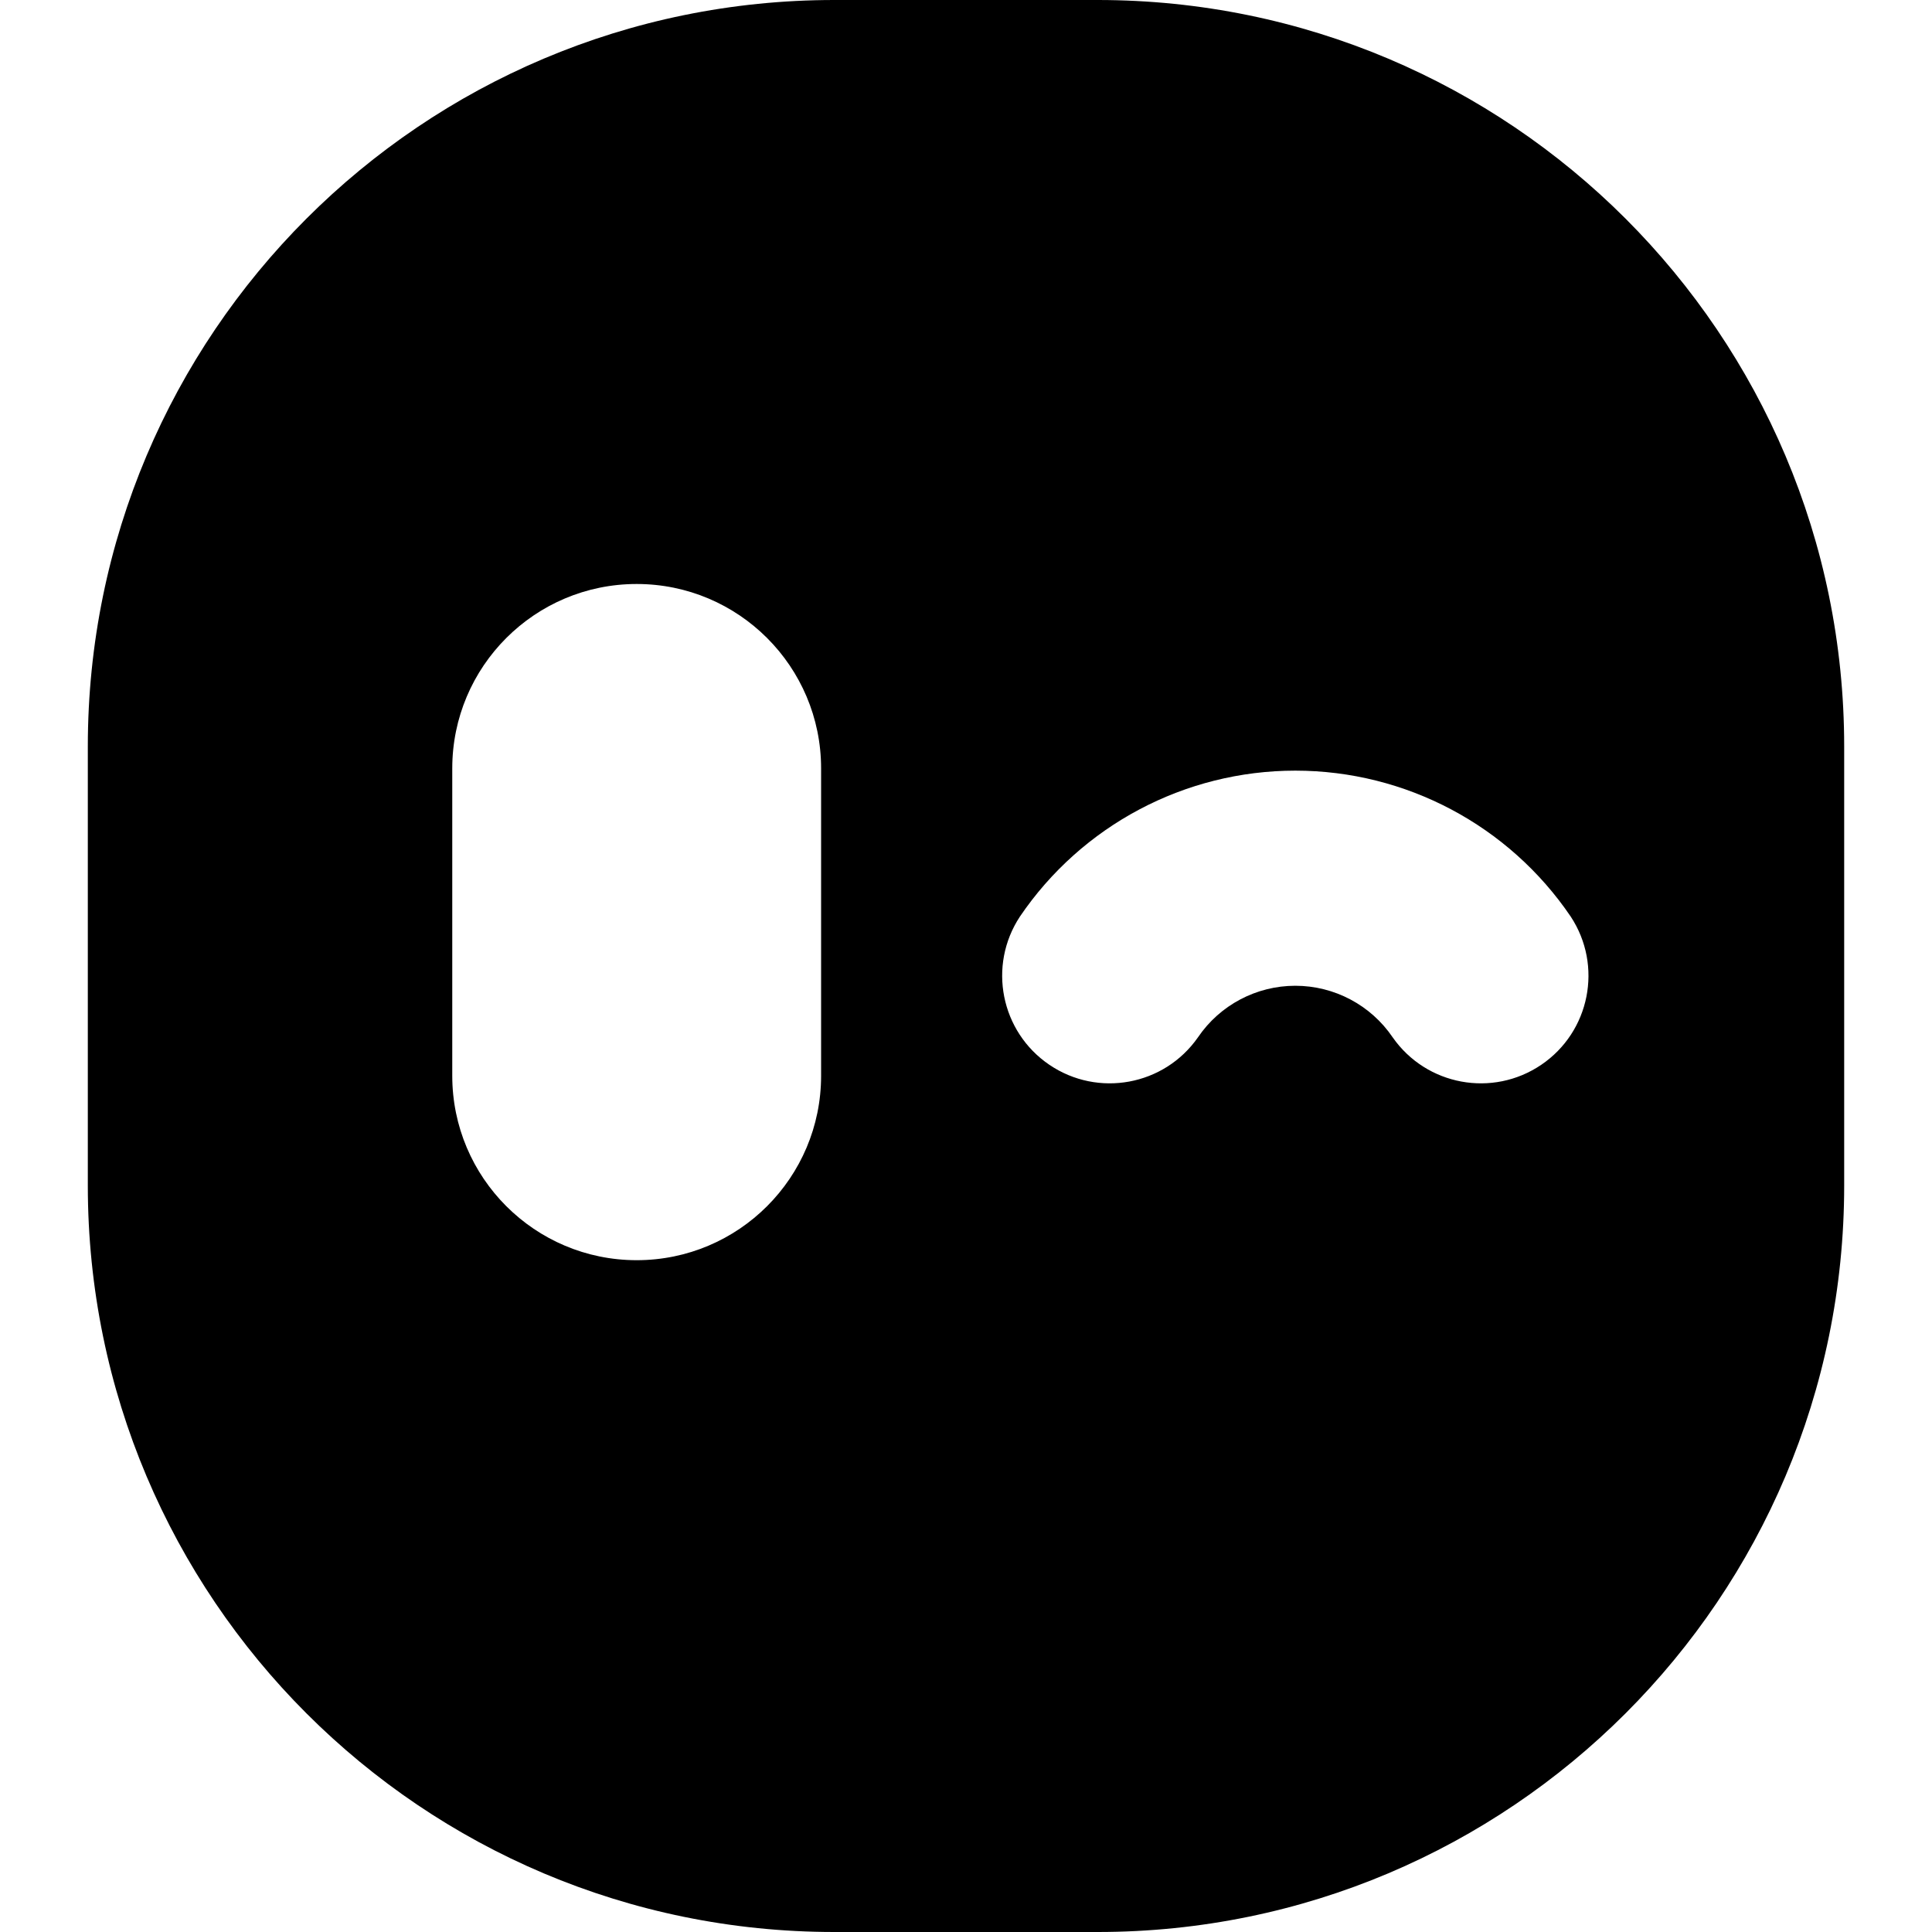
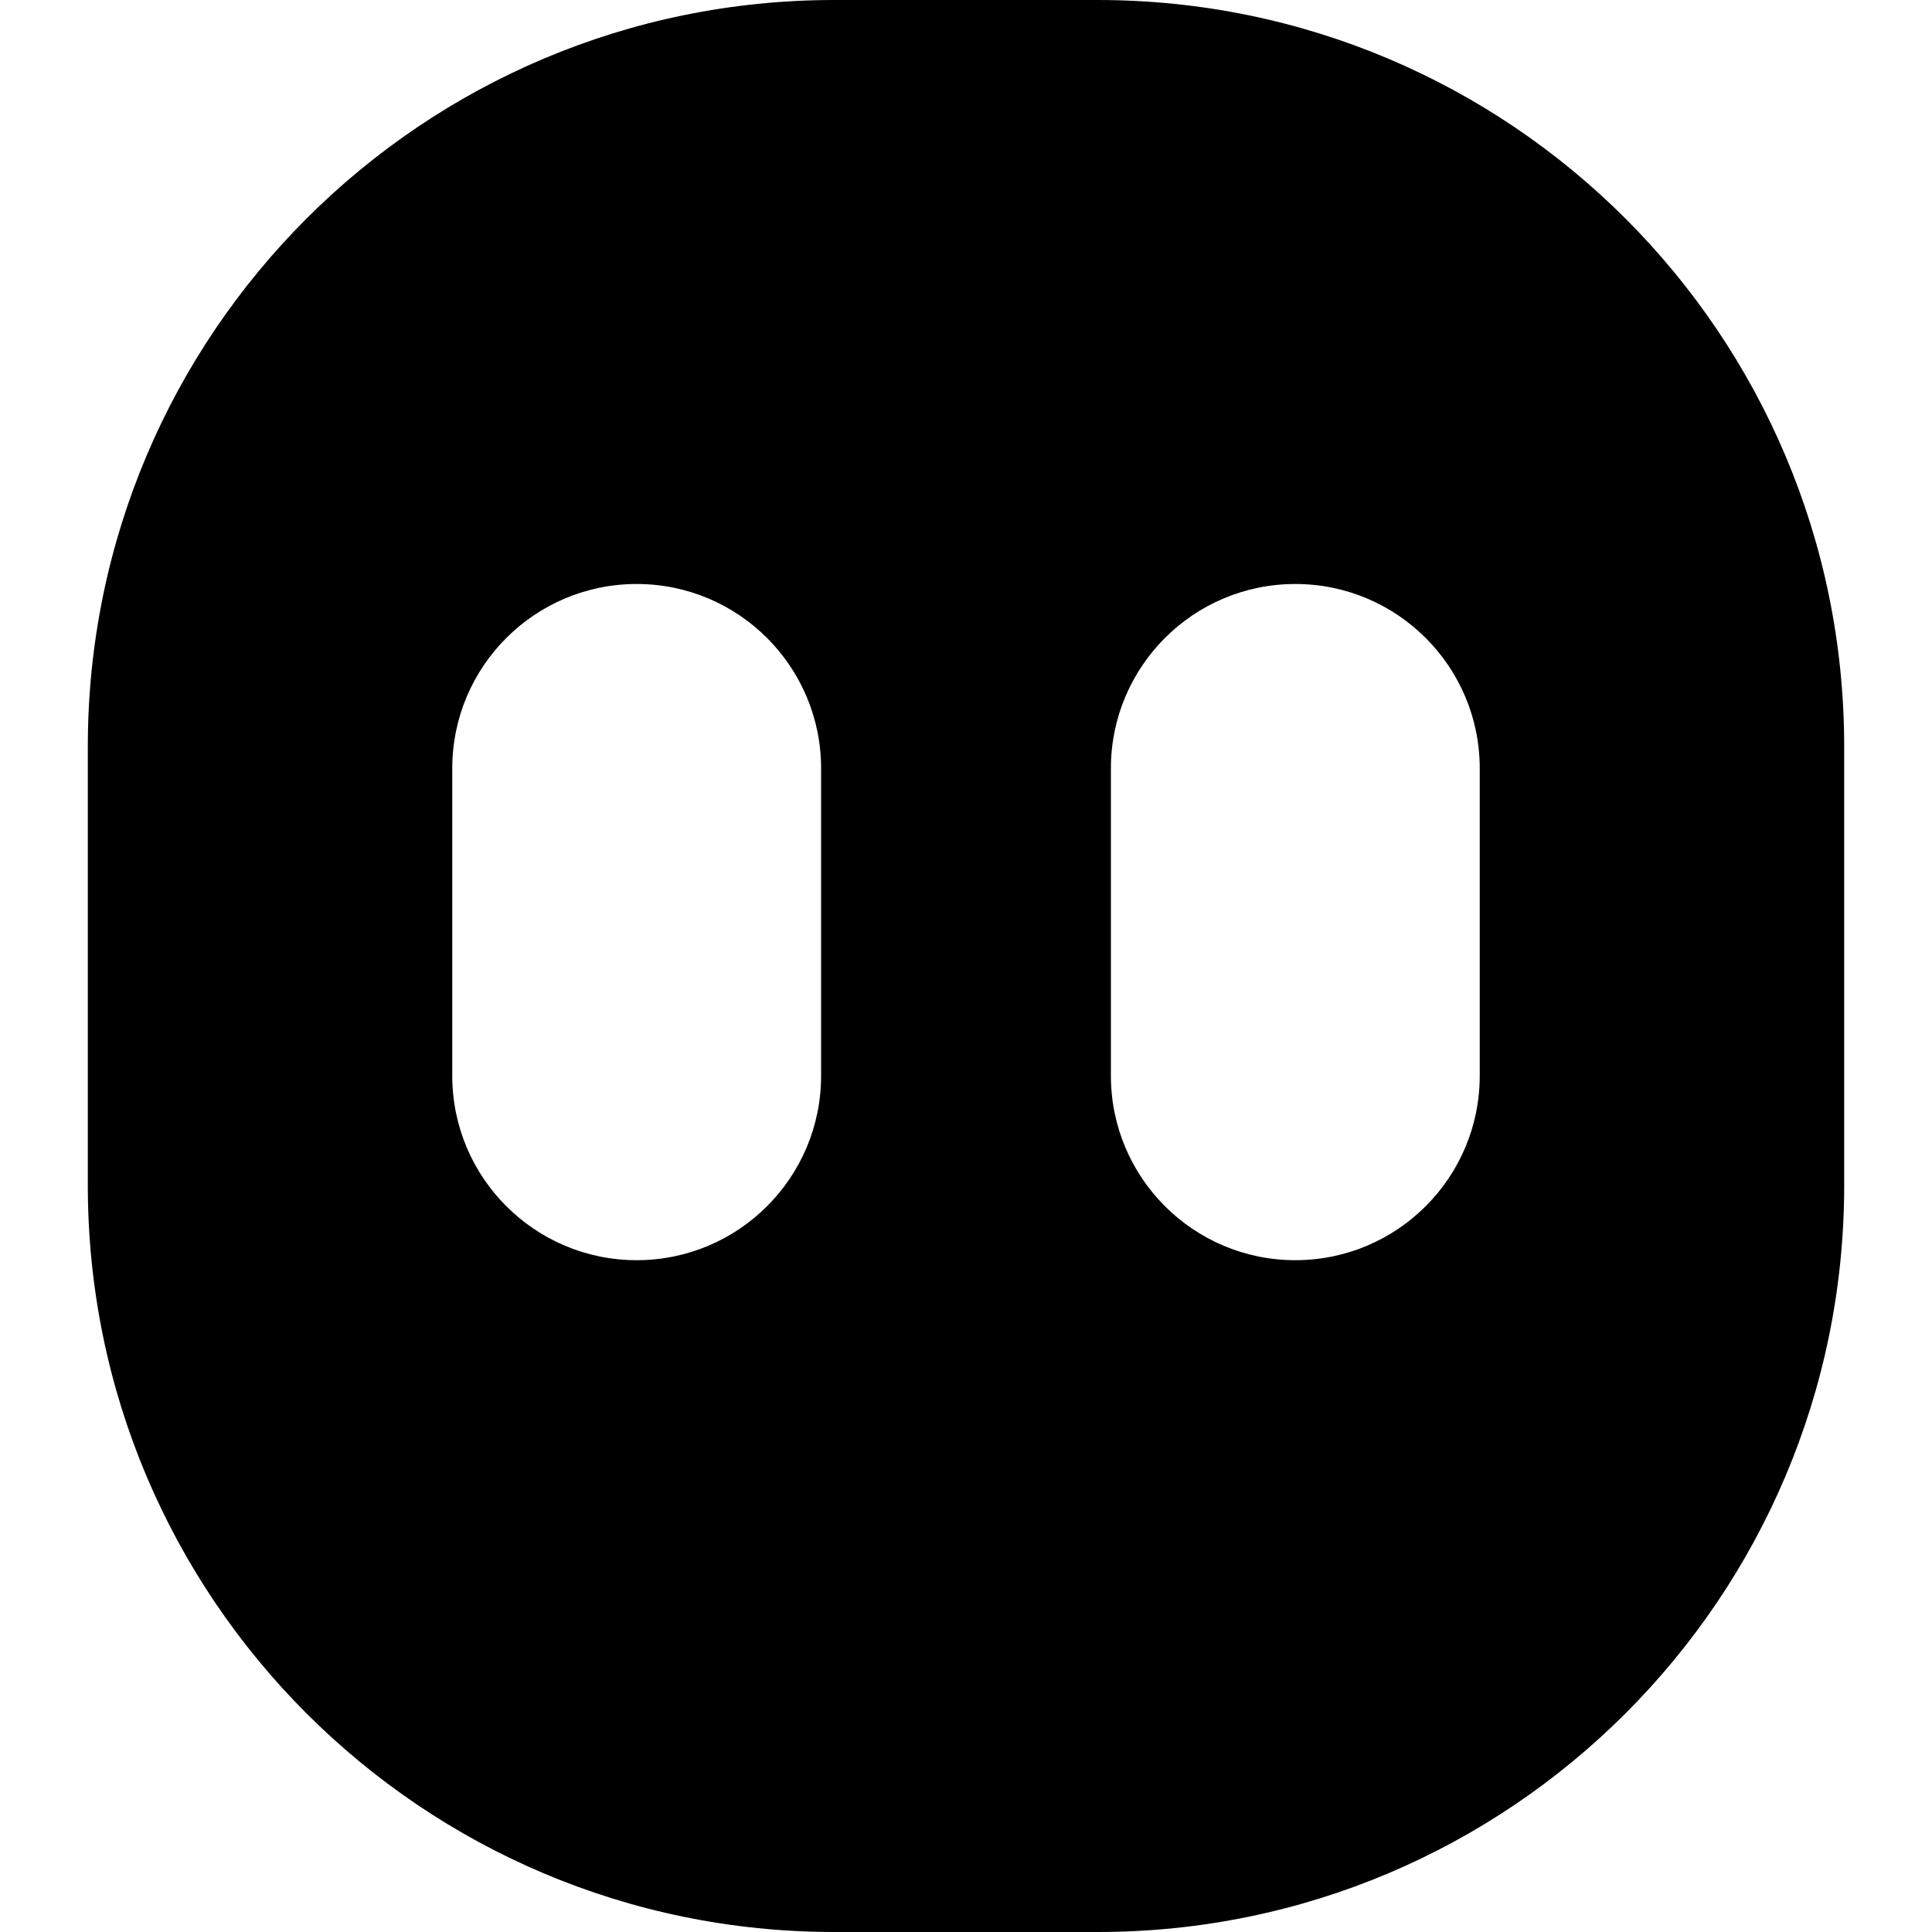
<svg xmlns="http://www.w3.org/2000/svg" viewBox="40 40 176 176">
-   <path fill="#000" fill-rule="evenodd" d="M116 40H140A68 68 0 0 1 208 108V148A68 68 0 0 1 140 216H116A68 68 0 0 1 48 148V108A68 68 0 0 1 116 40ZM81.2 110A16.8 16.8 0 0 1 114.8 110V138A16.8 16.8 0 0 1 81.2 138ZM132.91 123.5A30.32 30.32 0 0 1 183.09 123.5A9.8 9.8 0 0 1 166.87 134.5A10.72 10.72 0 0 0 149.13 134.5A9.8 9.8 0 0 1 132.91 123.5Z" />
+   <path fill="#000" fill-rule="evenodd" d="M116 40H140A68 68 0 0 1 208 108V148A68 68 0 0 1 140 216H116A68 68 0 0 1 48 148V108A68 68 0 0 1 116 40ZM81.2 110A16.8 16.8 0 0 1 114.8 110V138A16.8 16.8 0 0 1 81.2 138ZM141.2 110A16.8 16.8 0 0 1 174.8 110V138A16.8 16.8 0 0 1 141.2 138Z" />
</svg>
